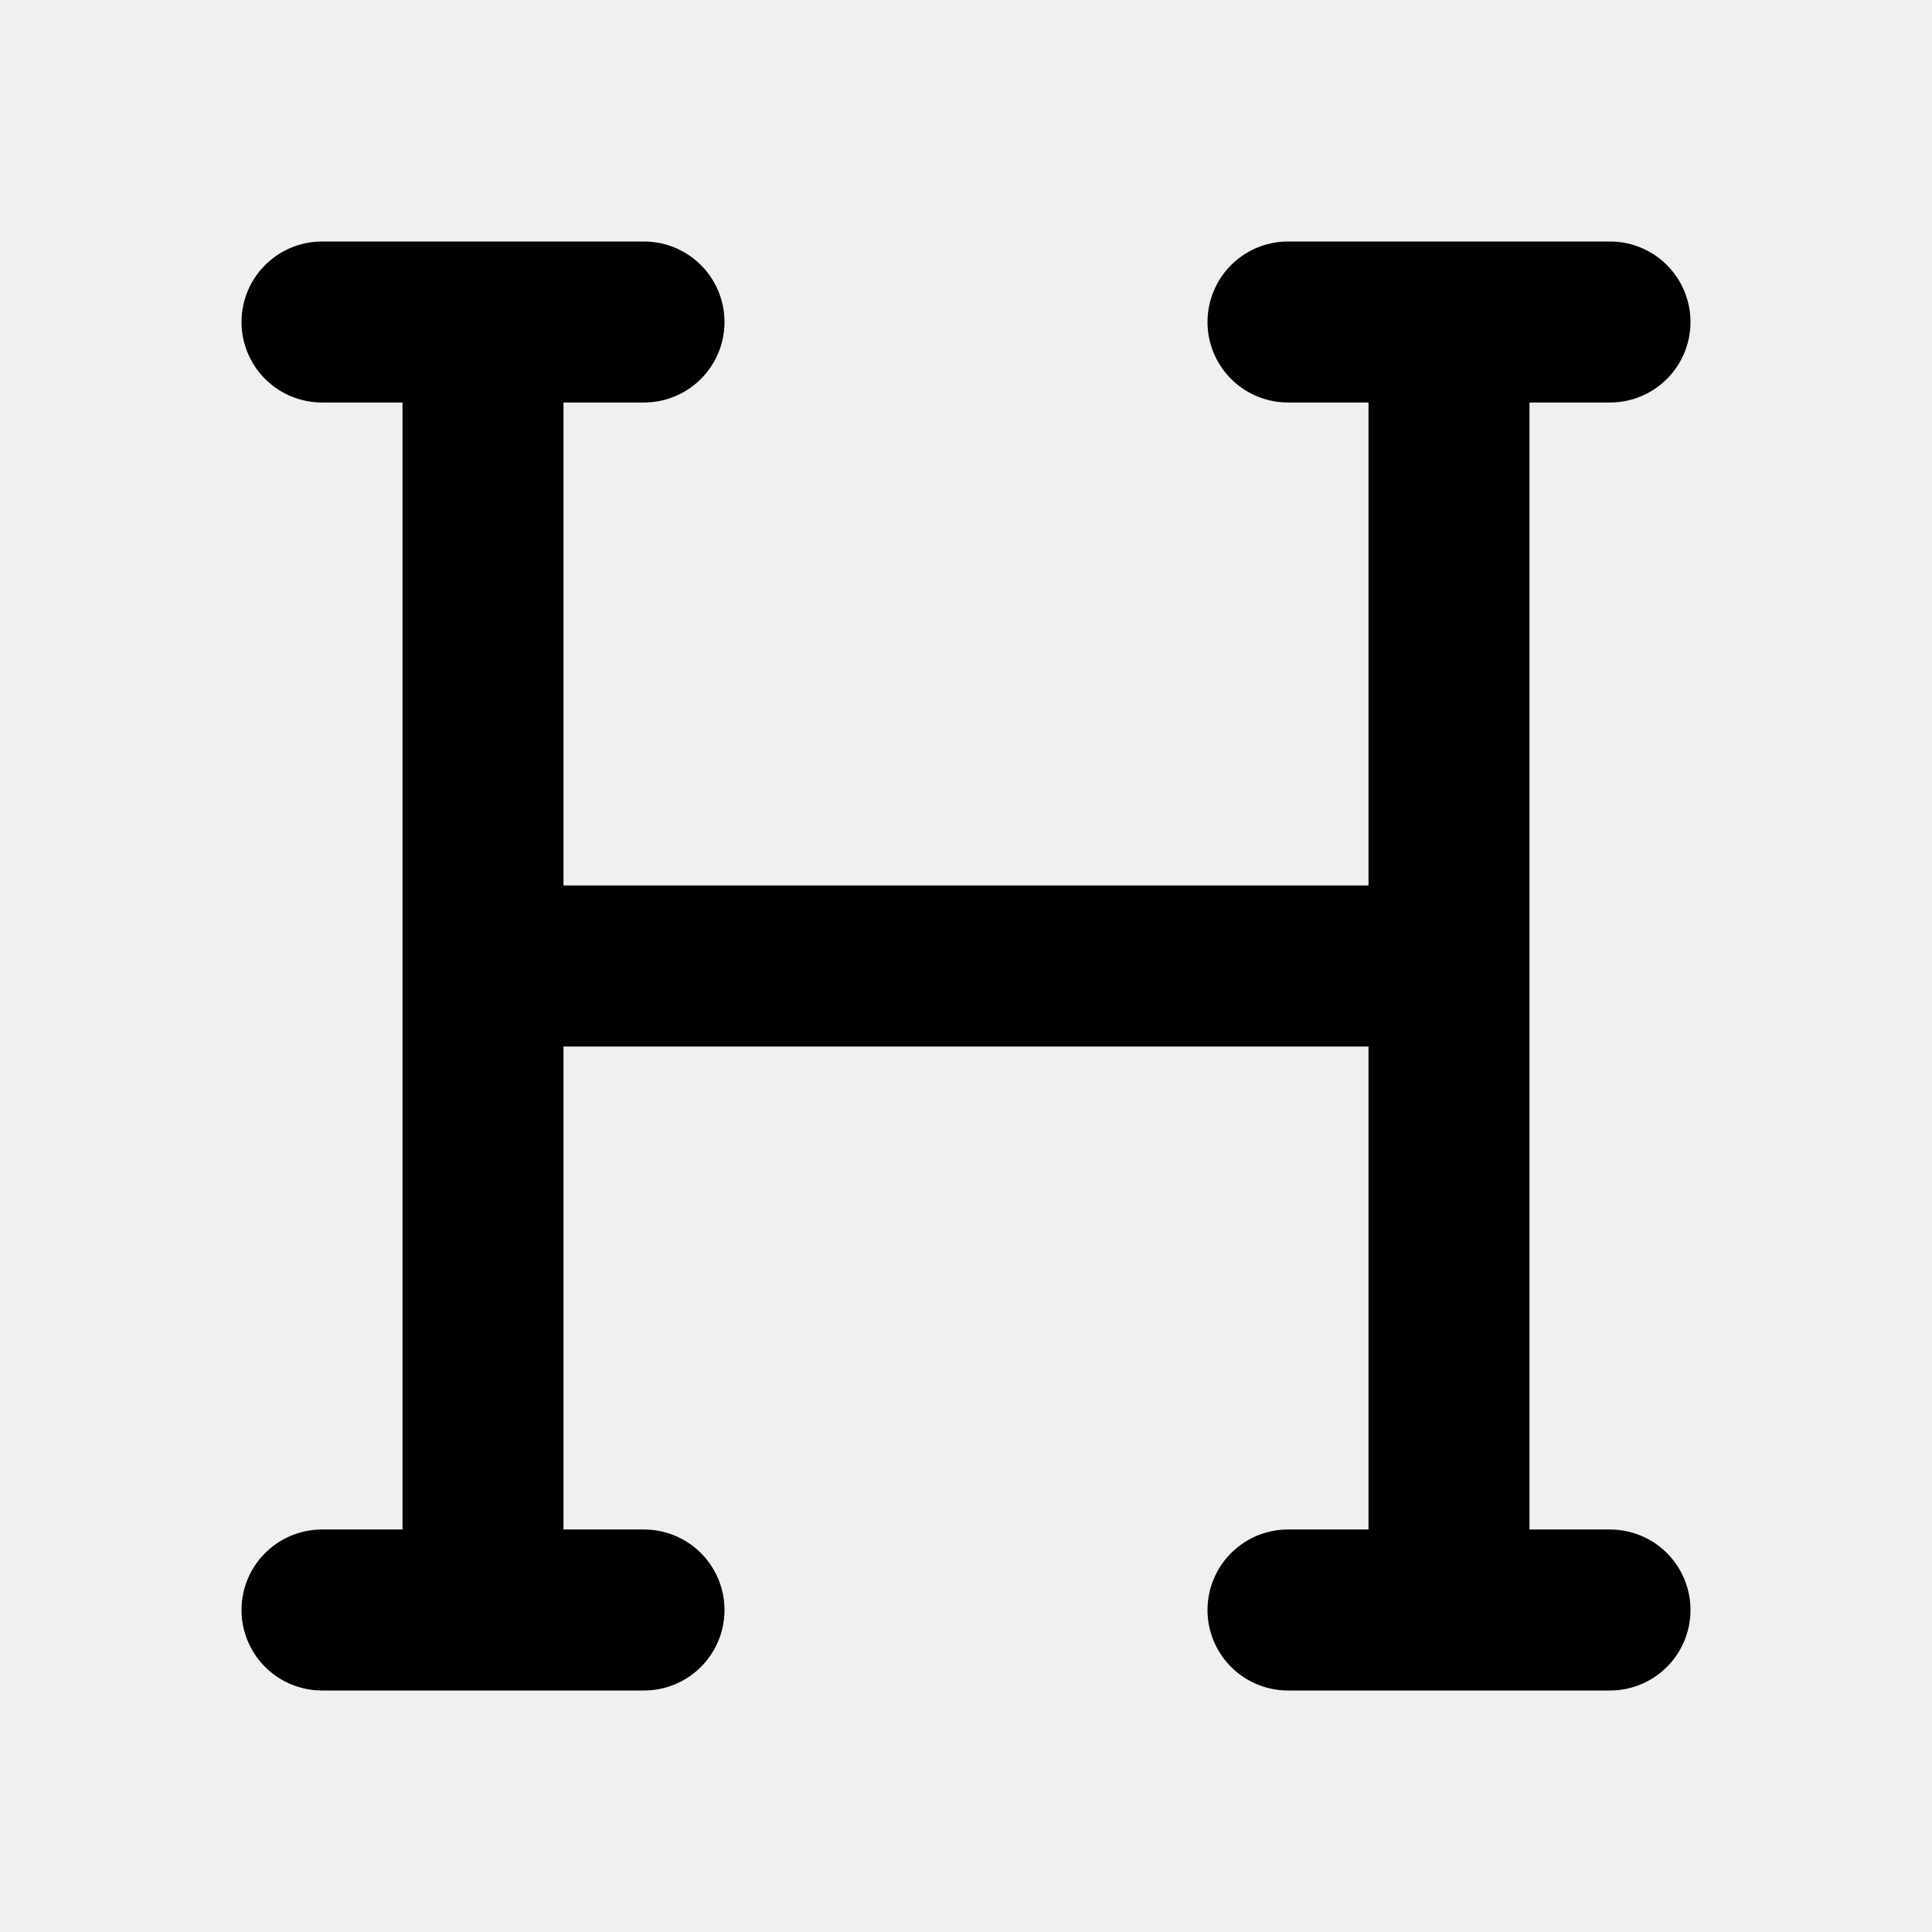
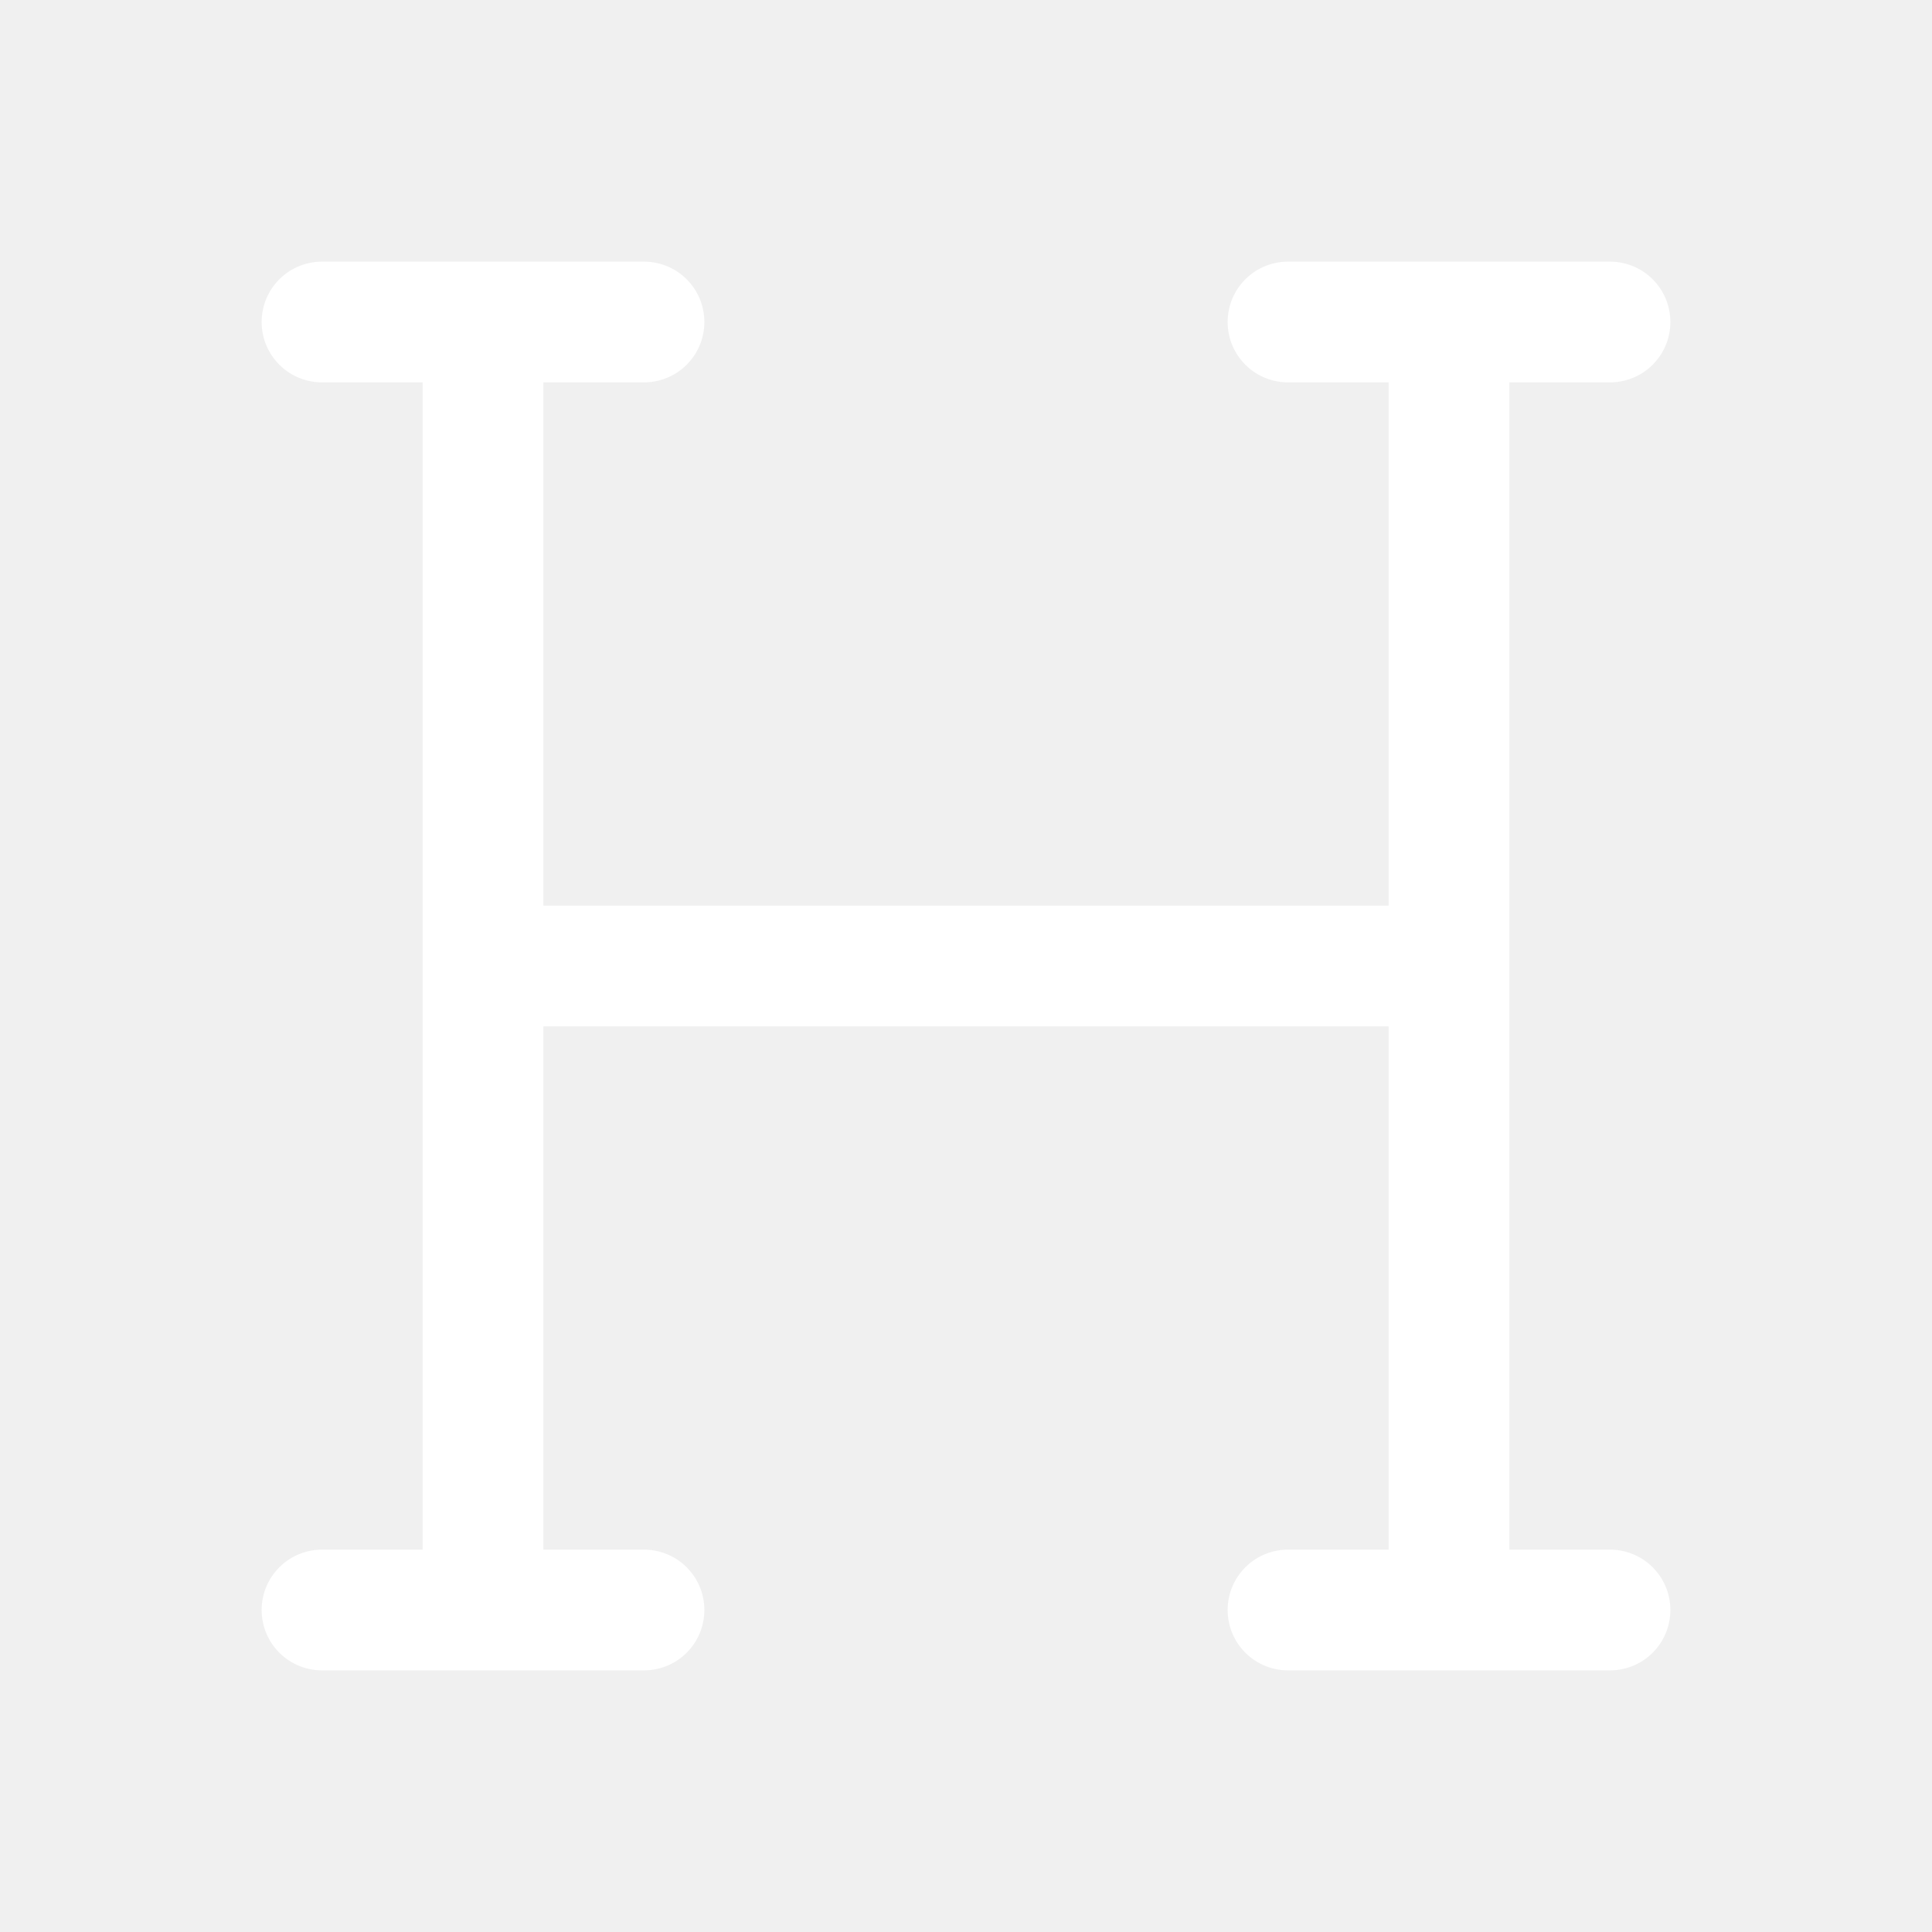
<svg xmlns="http://www.w3.org/2000/svg" width="24" height="24" viewBox="0 0 24 24" fill="none">
-   <path d="M6 4V20M18 4V20M8 4H4M18 12L6 12M8 20H4M20 20H16M20 4H16" stroke="black" stroke-width="2" stroke-linecap="round" stroke-linejoin="round" />
+   <path d="M6 4V20M18 4V20M8 4H4M18 12L6 12M8 20H4M20 20H16M20 4H16" stroke="white" stroke-width="1.5" stroke-linecap="round" stroke-linejoin="round" />
</svg>
